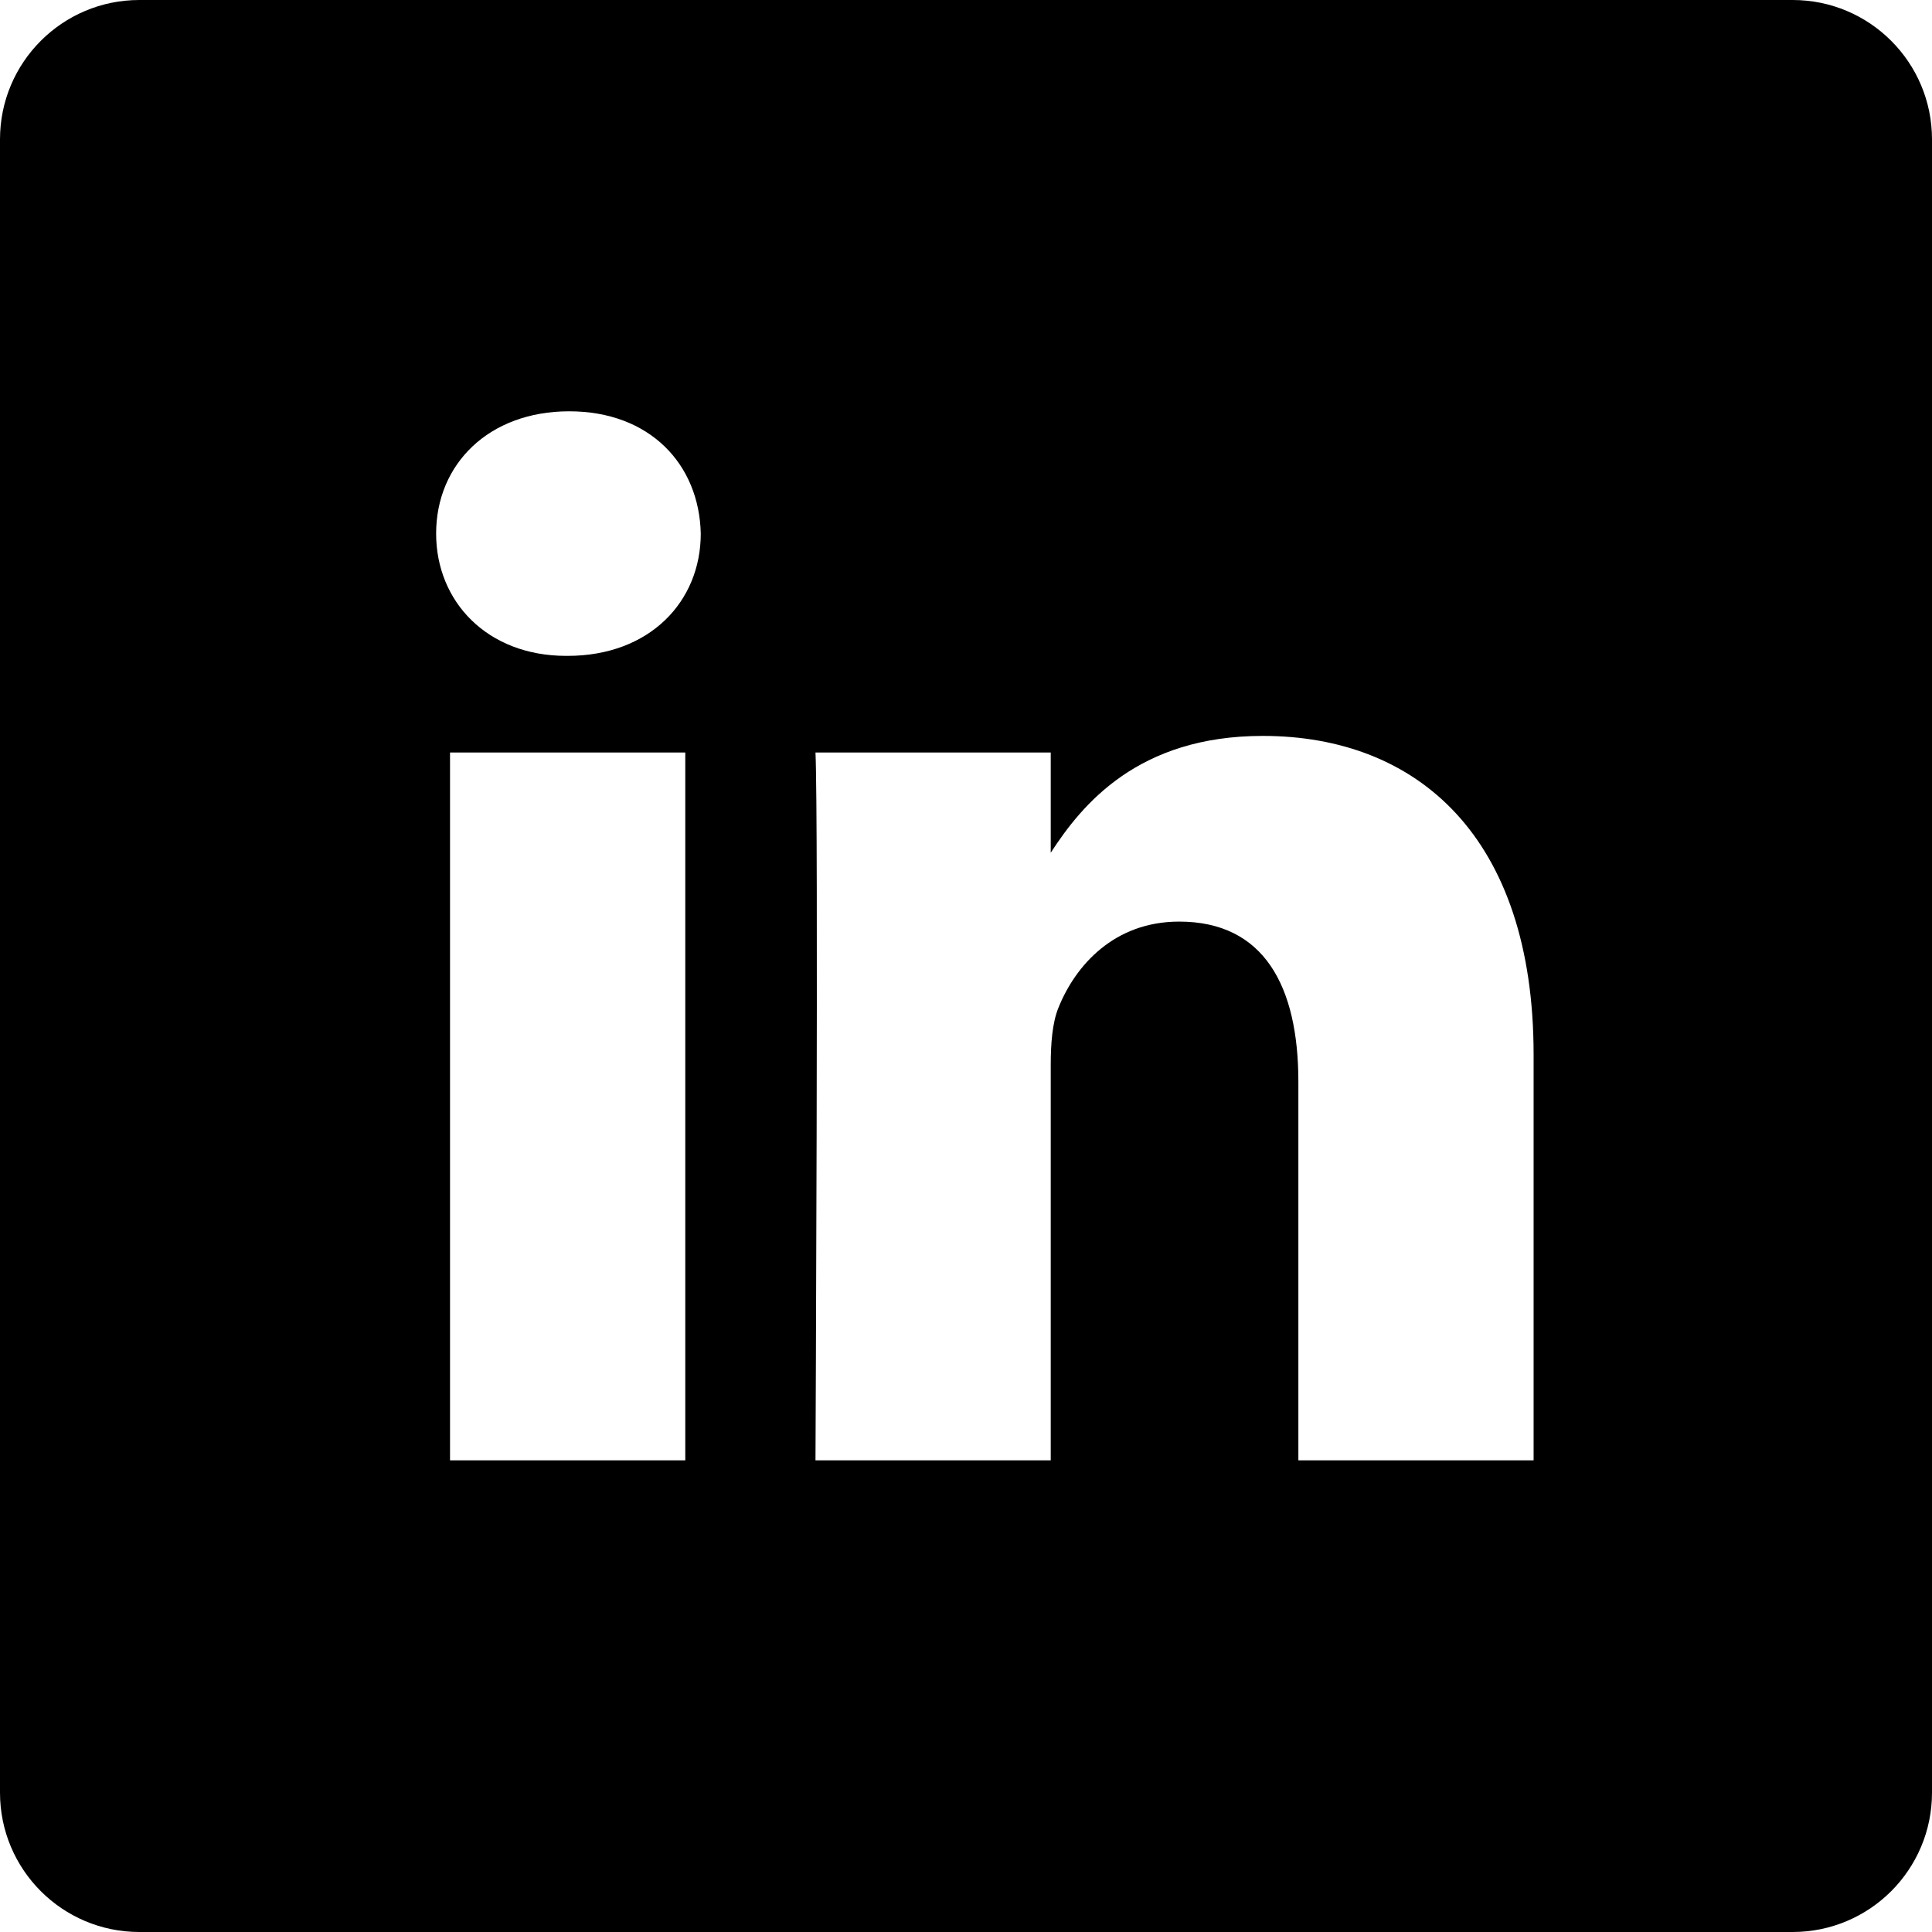
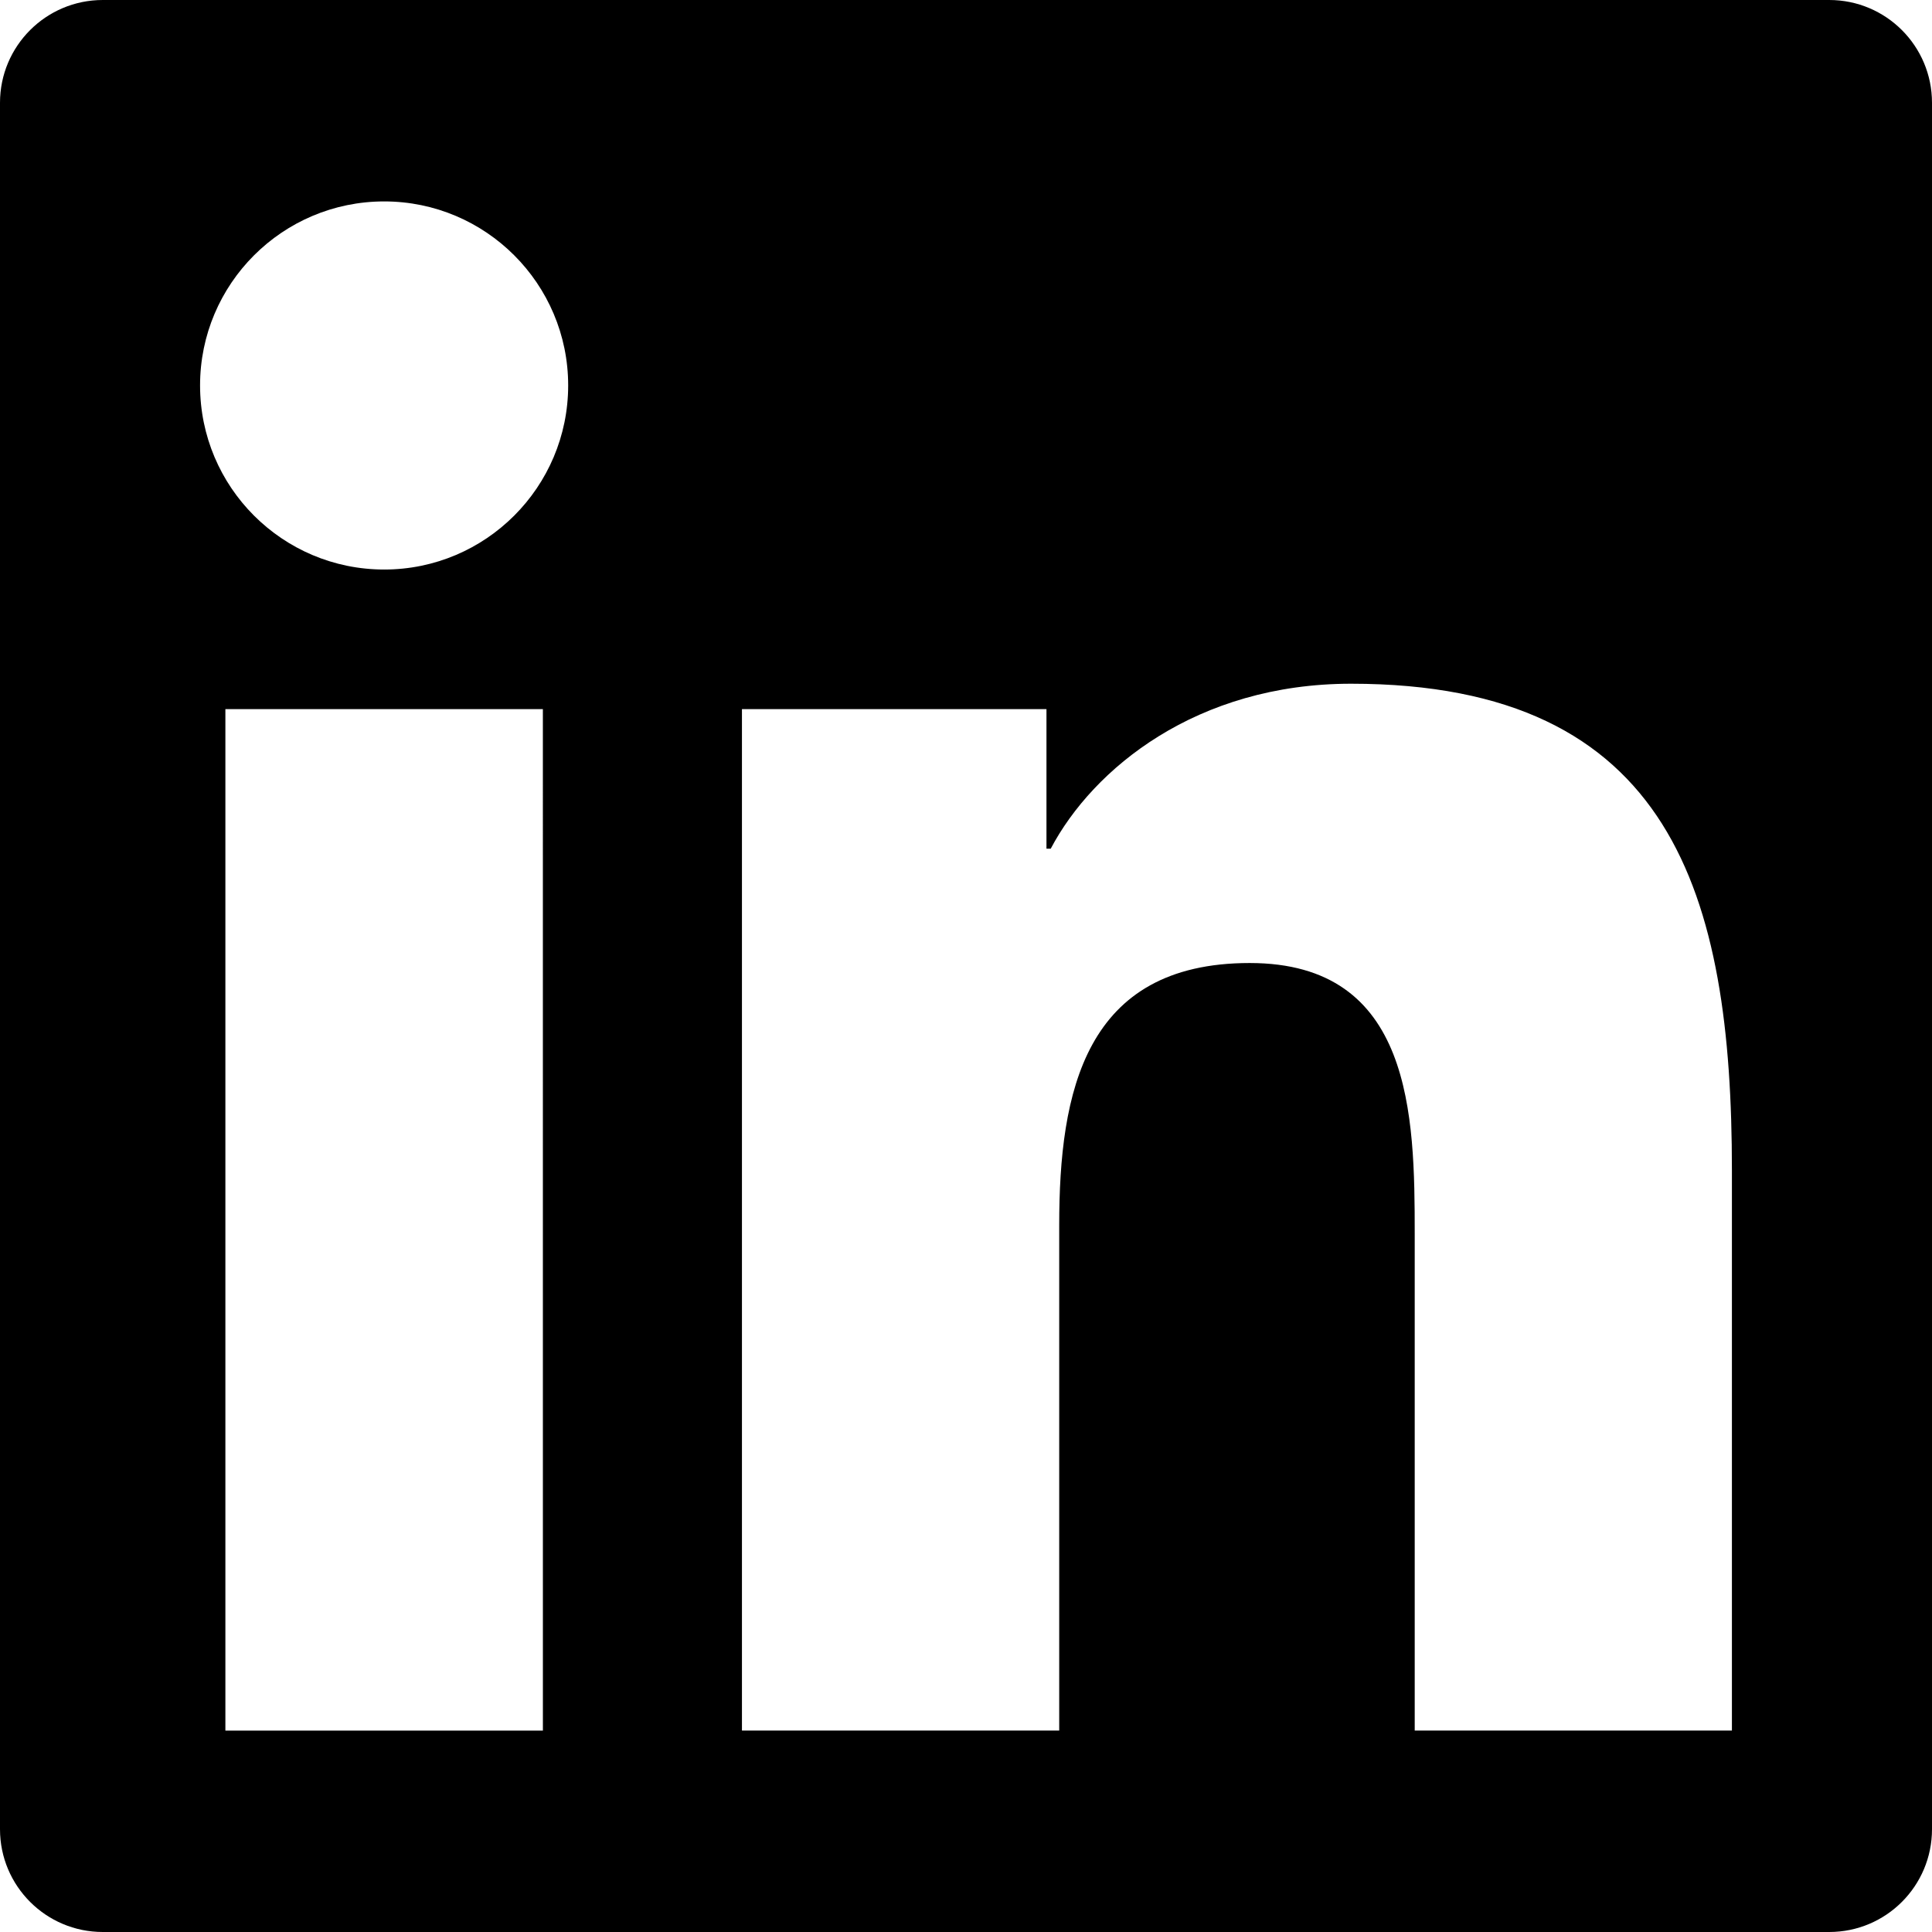
- <svg xmlns="http://www.w3.org/2000/svg" height="512pt" viewBox="0 0 512 512" width="512pt">
-   <path d="m475.074 0h-438.148c-20.395 0-36.926 16.531-36.926 36.926v438.148c0 20.395 16.531 36.926 36.926 36.926h438.148c20.395 0 36.926-16.531 36.926-36.926v-438.148c0-20.395-16.531-36.926-36.926-36.926zm-293.465 387h-62.348v-187.574h62.348zm-31.172-213.188h-.406c-20.922 0-34.453-14.402-34.453-32.402 0-18.406 13.945-32.41 35.273-32.41 21.328 0 34.453 14.004 34.859 32.41 0 18-13.531 32.402-35.273 32.402zm255.984 213.188h-62.34v-100.348c0-25.219-9.027-42.418-31.586-42.418-17.223 0-27.48 11.602-31.988 22.801-1.648 4.008-2.051 9.609-2.051 15.215v104.75h-62.344s.816-169.977 0-187.574h62.344v26.559c8.285-12.781 23.109-30.961 56.188-30.961 41.02 0 71.777 26.809 71.777 84.422zm0 0" />
+ <svg xmlns="http://www.w3.org/2000/svg" version="1.1" id="Capa_1" x="0px" y="0px" width="94px" height="94px" viewBox="0 0 94 94" style="enable-background:new 0 0 94 94;" xml:space="preserve">
+   <g>
+     <path d="M89,0H5C2.239,0,0,2.239,0,5v84c0,2.761,2.239,5,5,5h84c2.762,0,5-2.239,5-5V5C94,2.239,91.762,0,89,0z M26.414,84.201   H10.966V34.503h15.447L26.414,84.201L26.414,84.201z M18.693,27.71c-4.951,0-8.959-4.013-8.959-8.958   c0.001-4.938,4.01-8.952,8.959-8.952c4.939,0,8.951,4.012,8.951,8.952C27.644,23.697,23.632,27.71,18.693,27.71z M84.266,84.2   H68.832V60.033c0-5.764-0.105-13.178-8.029-13.178c-8.033,0-9.268,6.278-9.268,12.759V84.2H36.099V34.503h14.816v6.79h0.207   c2.063-3.907,7.103-8.027,14.614-8.027c15.641,0,18.529,10.294,18.529,23.673V84.2L84.266,84.2z" />
+   </g>
+   <g>
+ </g>
+   <g>
+ </g>
+   <g>
+ </g>
+   <g>
+ </g>
+   <g>
+ </g>
+   <g>
+ </g>
+   <g>
+ </g>
+   <g>
+ </g>
+   <g>
+ </g>
+   <g>
+ </g>
+   <g>
+ </g>
+   <g>
+ </g>
+   <g>
+ </g>
+   <g>
+ </g>
+   <g>
+ </g>
</svg>
